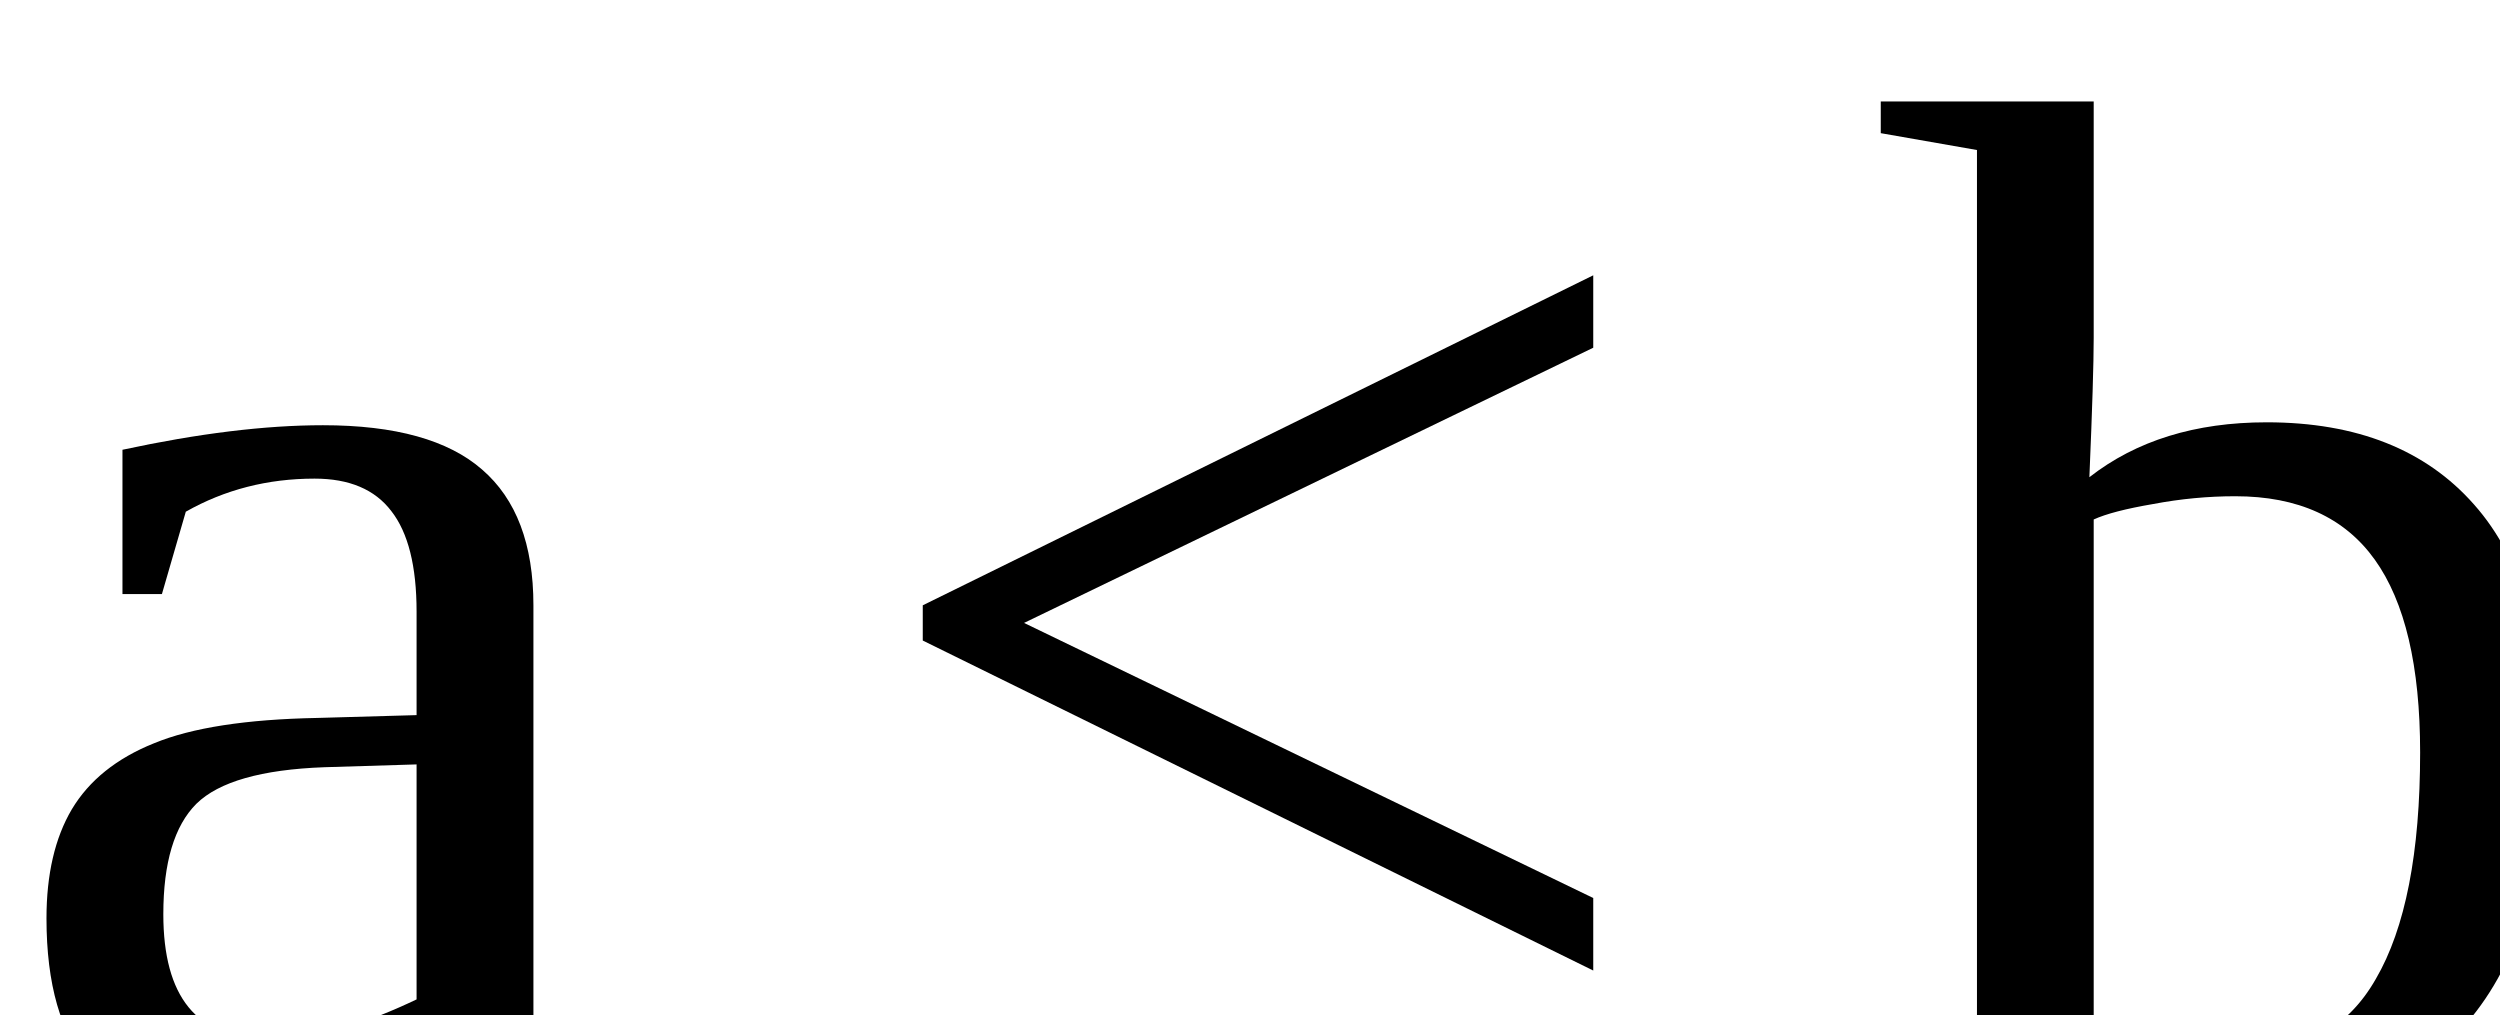
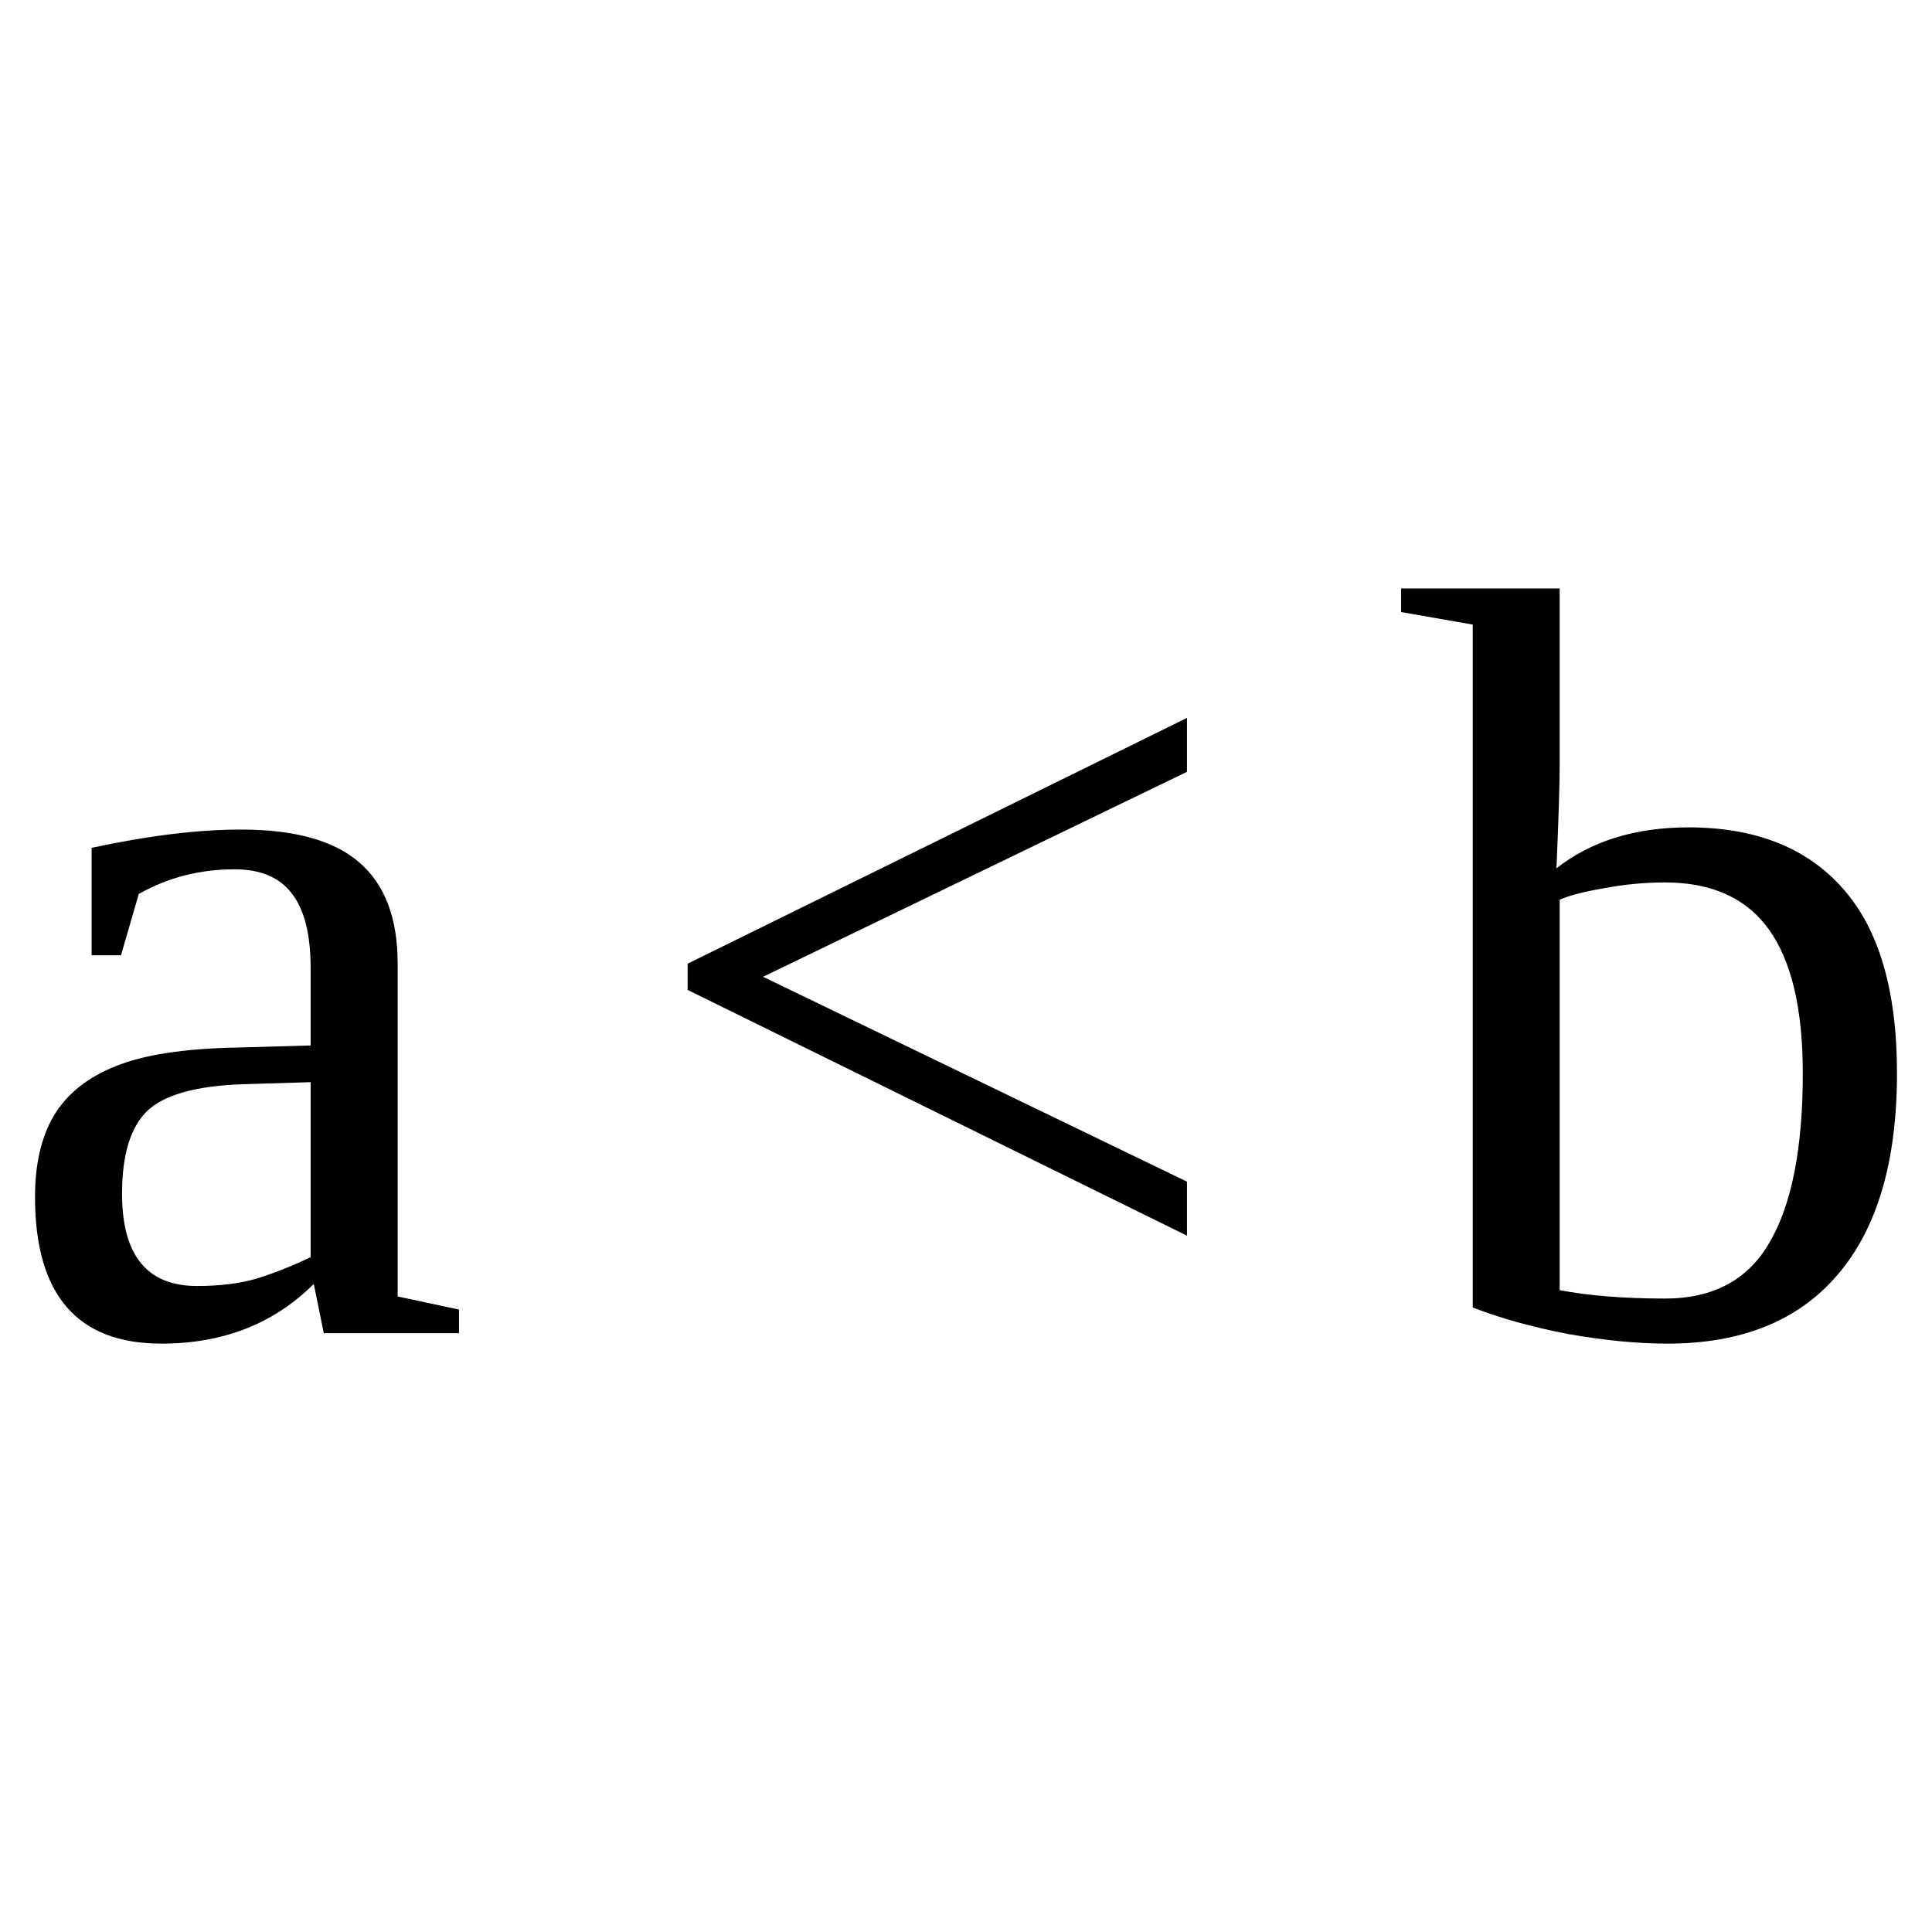
- <svg xmlns="http://www.w3.org/2000/svg" version="1.1">
-   <path d="M 2.988,3.934 Q 3.991,3.934 4.46,4.344 4.935,4.754 4.935,5.6 V 9.734 L 5.697,9.897 V 10.19 H 4.017 L 3.893,9.578 Q 3.151,10.32 1.999,10.32 0.43,10.32 0.43,8.497 0.43,7.885 0.664,7.488 0.905,7.085 1.426,6.876 1.947,6.661 2.936,6.642 L 3.854,6.616 V 5.659 Q 3.854,5.027 3.62,4.728 3.392,4.428 2.91,4.428 2.259,4.428 1.719,4.734 L 1.498,5.496 H 1.133 V 4.161 Q 2.188,3.934 2.988,3.934 Z M 3.854,7.072 3.001,7.098 Q 2.129,7.13 1.817,7.436 1.511,7.742 1.511,8.458 1.511,9.604 2.442,9.604 2.884,9.604 3.203,9.506 3.529,9.402 3.854,9.246 Z" />
-   <path d="M 8.537,5.926 V 5.6 L 14.74,2.547 V 3.217 L 9.474,5.763 14.74,8.308 V 8.979 Z" />
-   <path d="M 22.39,6.961 Q 22.39,5.763 21.97,5.177 21.55,4.591 20.68,4.591 20.3,4.591 19.92,4.663 19.54,4.728 19.37,4.806 V 9.656 Q 19.92,9.76 20.68,9.76 21.58,9.76 21.98,9.057 22.39,8.354 22.39,6.961 Z M 18.29,1.388 17.4,1.232 V 0.939 H 19.37 V 3.126 Q 19.37,3.478 19.33,4.415 19.98,3.907 20.97,3.907 22.22,3.907 22.89,4.669 23.56,5.424 23.56,6.961 23.56,8.608 22.82,9.467 22.09,10.32 20.71,10.32 20.15,10.32 19.47,10.2 18.8,10.07 18.29,9.871 Z" />
+ <svg xmlns="http://www.w3.org/2000/svg" version="1.1" id="svg344" width="24" height="24">
+   <defs id="defs348" />
+   <path d="m 2.993,10.305 q 1.003,0 1.472,0.41 0.475,0.41 0.475,1.256 v 4.134 l 0.762,0.163 v 0.293 h -1.68 l -0.124,-0.612 q -0.742,0.742 -1.894,0.742 -1.569,0 -1.569,-1.823 0,-0.612 0.234,-1.009 0.241,-0.403 0.762,-0.612 0.521,-0.215 1.51,-0.234 l 0.918,-0.026 v -0.957 q 0,-0.632 -0.234,-0.931 -0.228,-0.3 -0.71,-0.3 -0.651,0 -1.191,0.306 l -0.221,0.762 h -0.365 v -1.335 q 1.055,-0.227 1.855,-0.227 z m 0.866,3.138 -0.853,0.026 q -0.872,0.032 -1.184,0.338 -0.306,0.306 -0.306,1.022 0,1.146 0.931,1.146 0.442,0 0.761,-0.098 0.326,-0.104 0.651,-0.26 z" id="path338" />
+   <path d="m 8.542,12.297 v -0.326 l 6.203,-3.053 v 0.67 l -5.266,2.546 5.266,2.545 v 0.671 z" id="path340" />
+   <path d="m 22.395,13.332 q 0,-1.198 -0.42,-1.784 -0.42,-0.586 -1.29,-0.586 -0.38,0 -0.76,0.072 -0.38,0.065 -0.55,0.143 v 4.85 q 0.55,0.104 1.31,0.104 0.9,0 1.3,-0.703 0.41,-0.703 0.41,-2.096 z m -4.1,-5.573 -0.89,-0.156 v -0.293 h 1.97 v 2.187 q 0,0.352 -0.04,1.289 0.65,-0.508 1.64,-0.508 1.25,0 1.92,0.762 0.67,0.755 0.67,2.292 0,1.647 -0.74,2.506 -0.73,0.853 -2.11,0.853 -0.56,0 -1.24,-0.12 -0.67,-0.13 -1.18,-0.329 z" id="path342" />
</svg>
